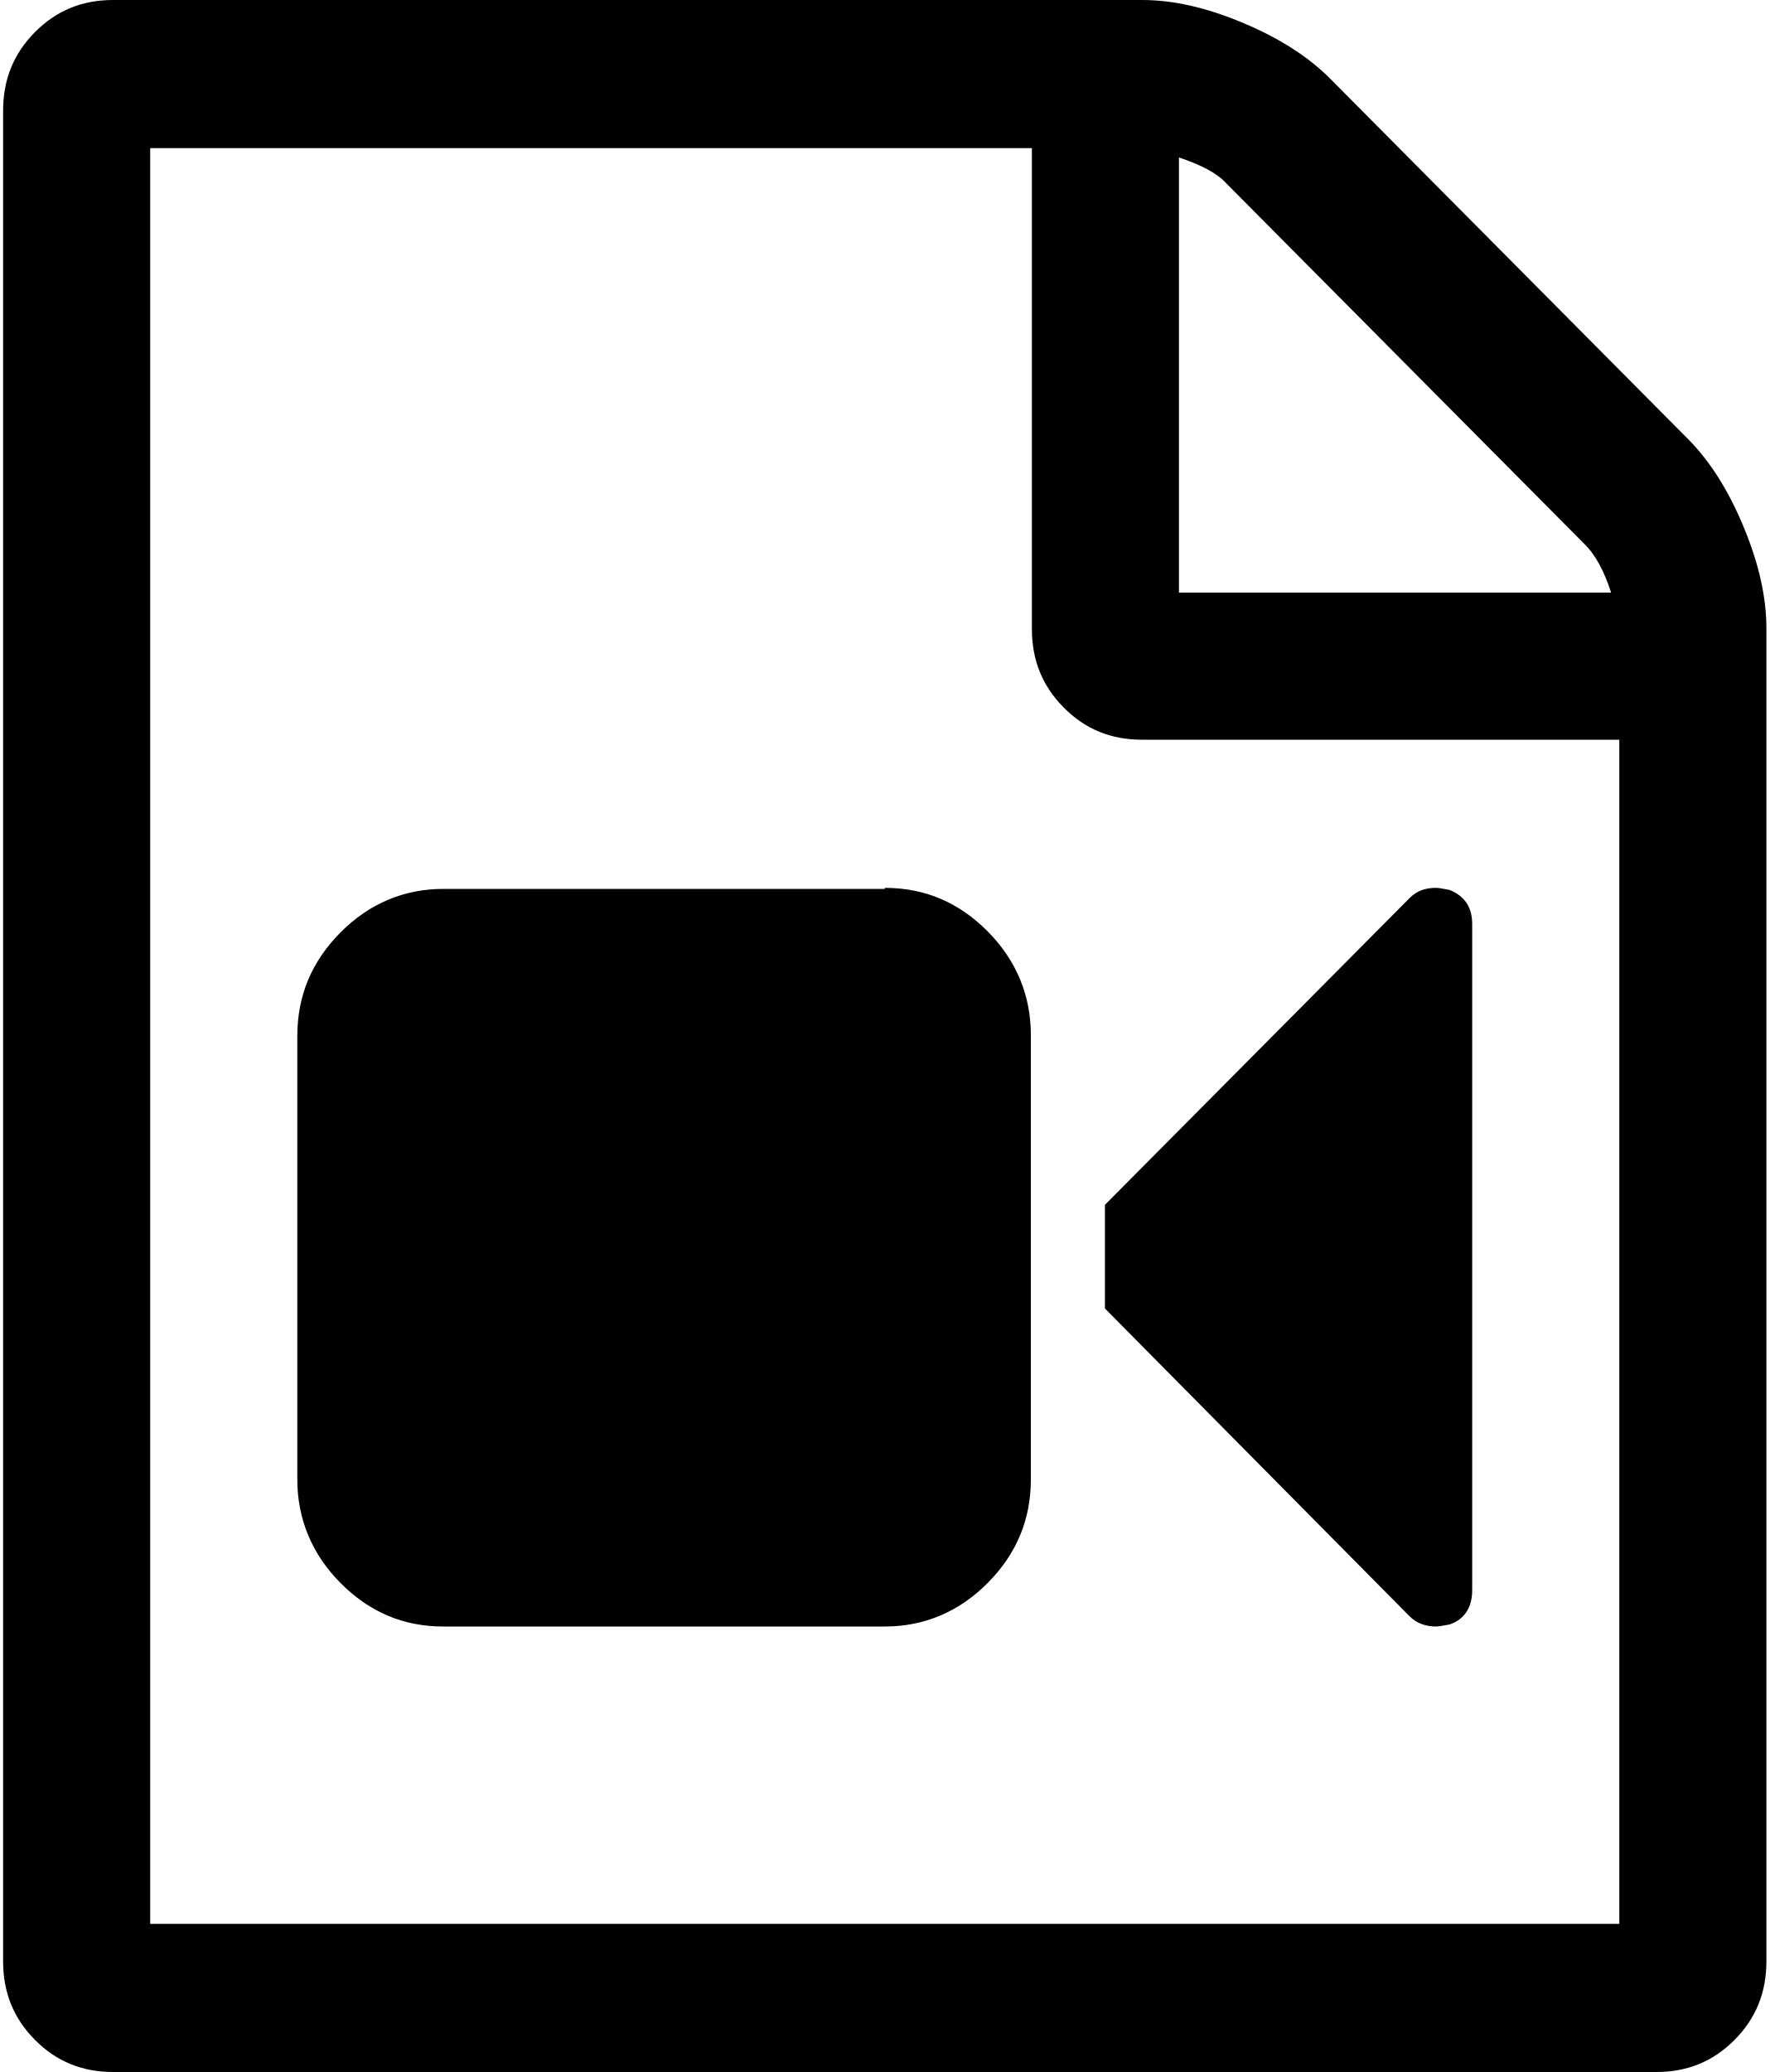
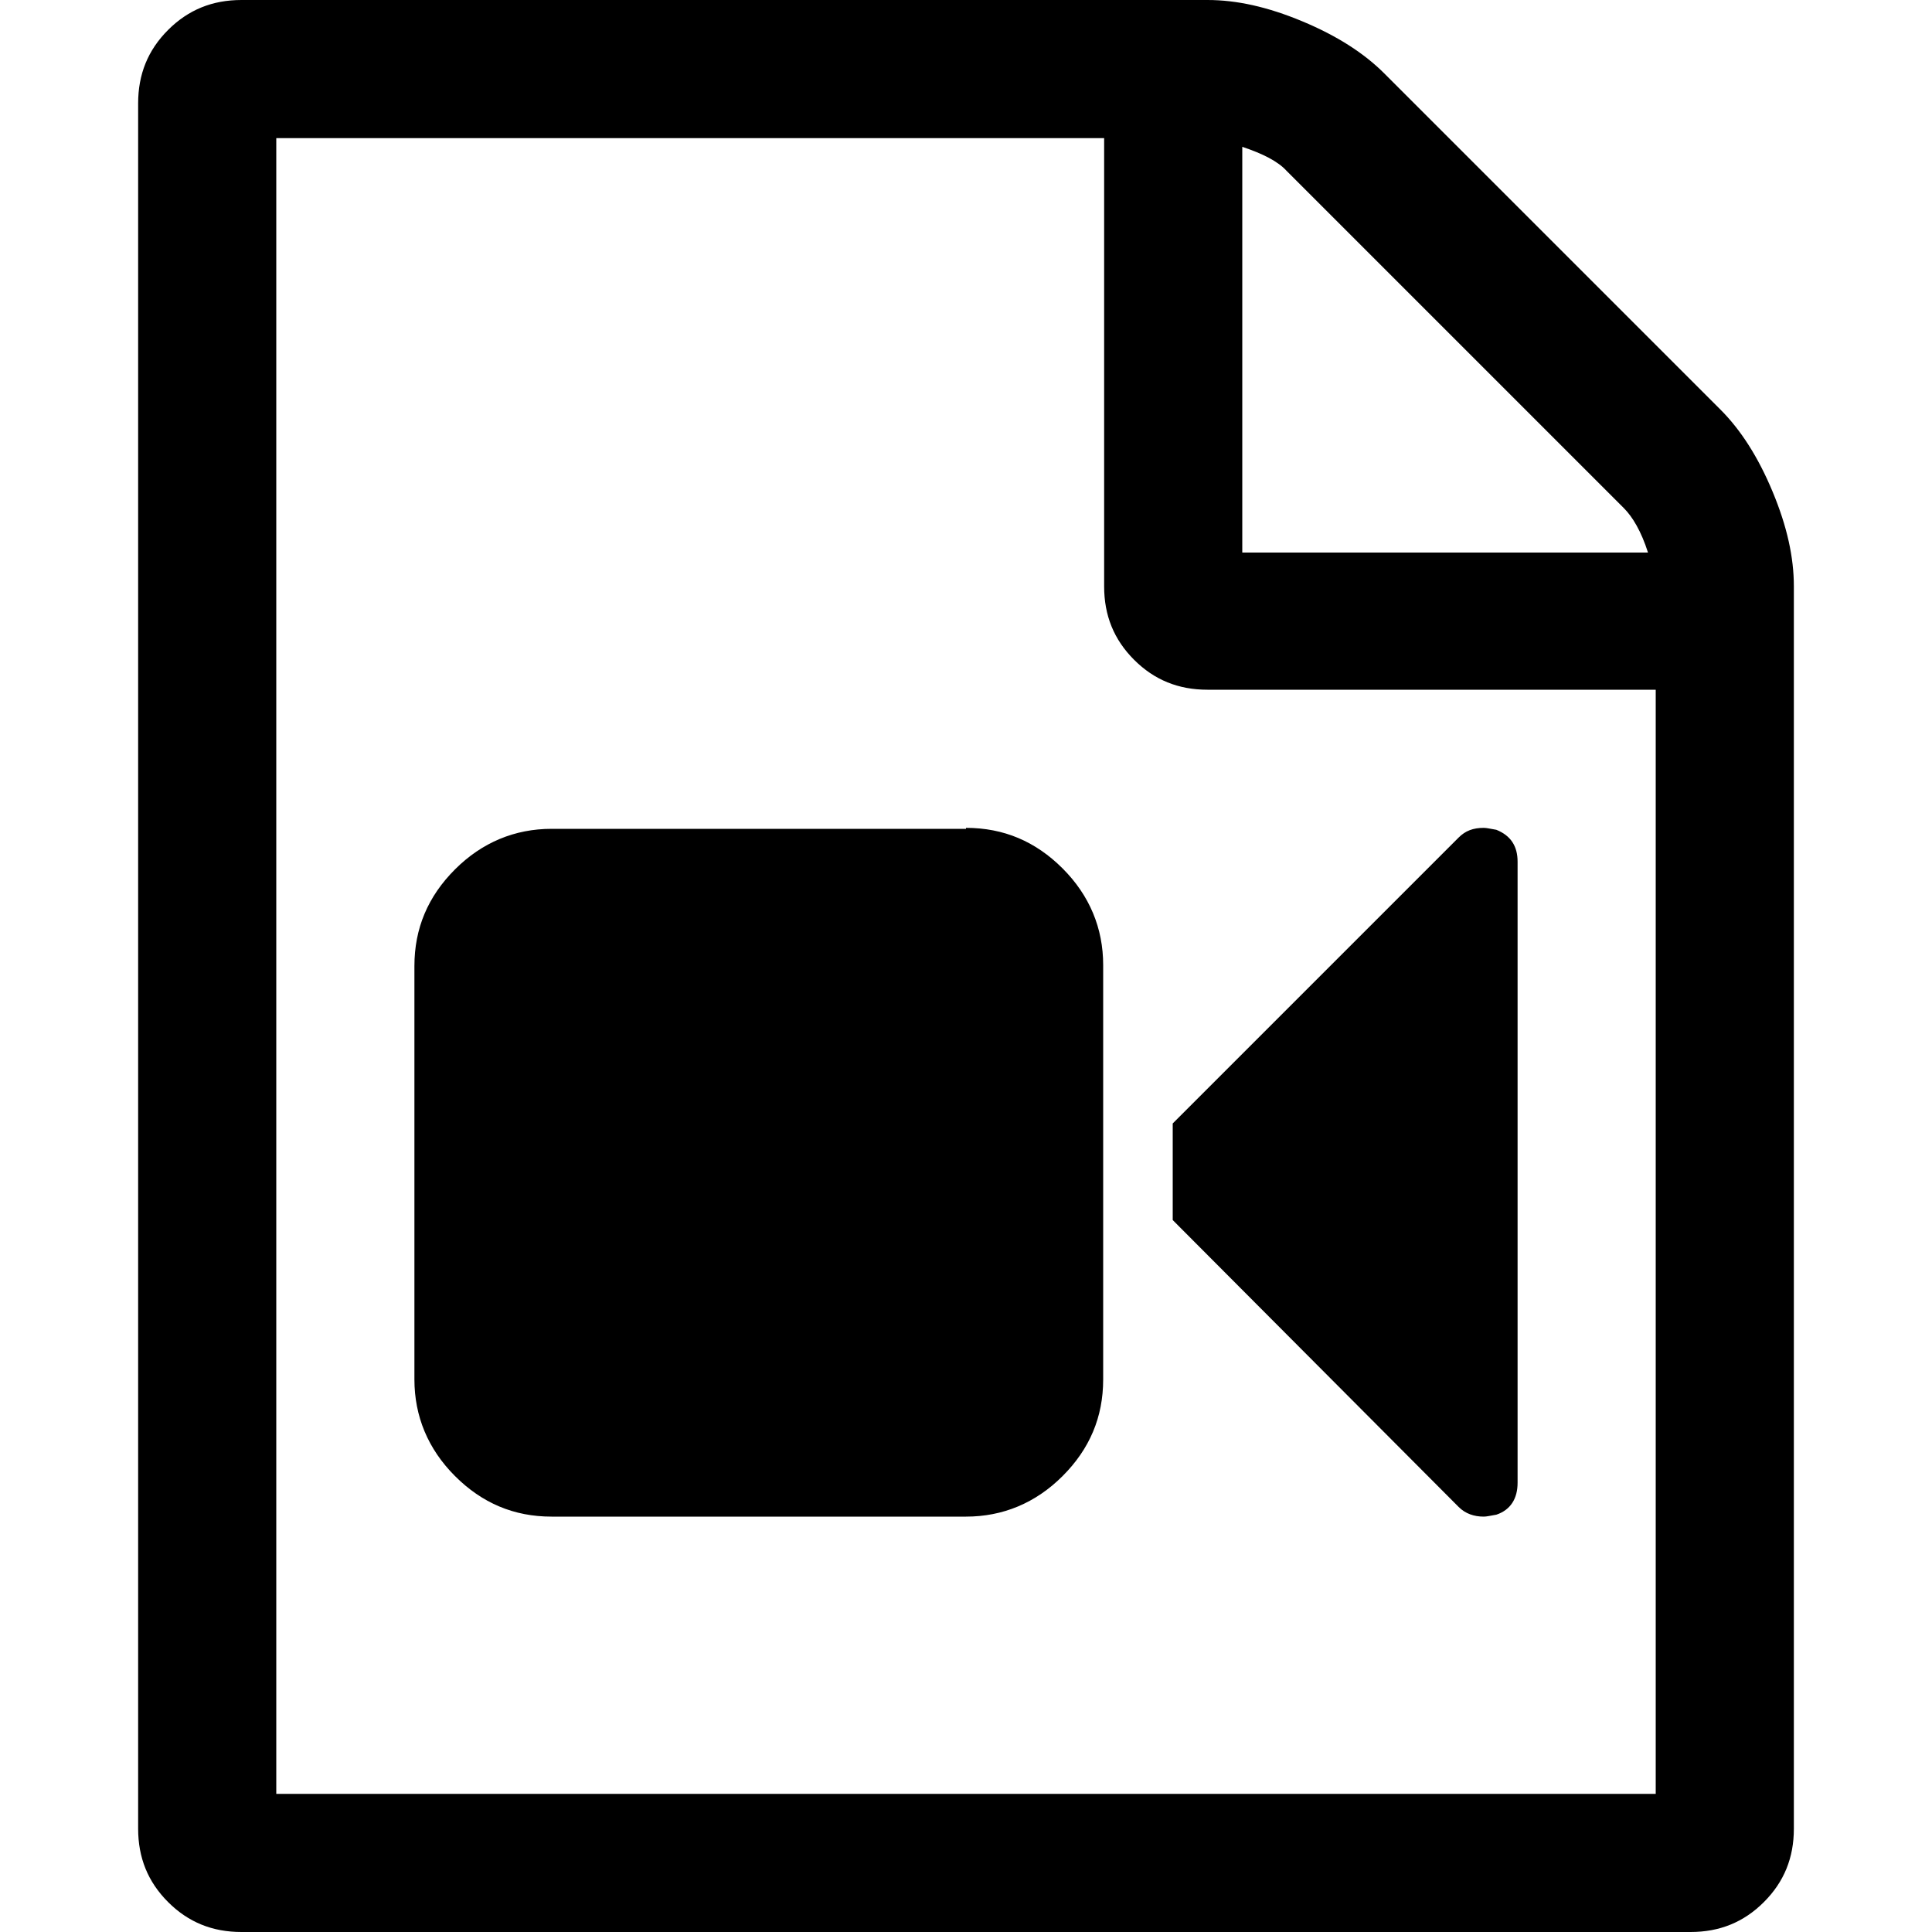
- <svg xmlns="http://www.w3.org/2000/svg" width="41px" height="48px" viewBox="0 0 41 48" version="1.1">
-   <defs />
-   <g id="Page-1" stroke="none" stroke-width="1" fill="none" fill-rule="evenodd">
-     <g id="file-video-o" fill="#000000" fill-rule="nonzero">
-       <path d="M39.117,10.176 C39.617,10.68 40.047,11.352 40.404,12.216 C40.762,13.08 40.928,13.848 40.928,14.568 L40.928,45.432 C40.928,46.152 40.69,46.752 40.19,47.256 C39.689,47.76 39.093,48 38.378,48 L2.622,48 C1.907,48 1.311,47.76 0.81,47.256 C0.31,46.752 0.072,46.152 0.072,45.432 L0.072,2.568 C0.072,1.848 0.31,1.248 0.81,0.744 C1.311,0.24 1.907,0 2.622,0 L26.459,0 C27.174,0 27.937,0.168 28.795,0.528 C29.653,0.888 30.321,1.32 30.822,1.824 L39.117,10.176 Z M27.317,3.648 L27.317,13.728 L37.329,13.728 C37.162,13.2 36.948,12.84 36.733,12.624 L28.414,4.248 C28.199,4.008 27.818,3.816 27.317,3.648 Z M37.52,44.568 L37.52,17.136 L26.459,17.136 C25.744,17.136 25.148,16.896 24.648,16.392 C24.147,15.888 23.909,15.288 23.909,14.568 L23.909,3.432 L3.48,3.432 L3.48,44.568 L37.52,44.568 Z M20.5,20.568 C21.43,20.568 22.216,20.904 22.884,21.576 C23.551,22.248 23.885,23.064 23.885,23.976 L23.885,34.272 C23.885,35.208 23.551,36 22.884,36.672 C22.216,37.344 21.406,37.68 20.5,37.68 L10.274,37.68 C9.344,37.68 8.558,37.344 7.89,36.672 C7.223,36 6.889,35.184 6.889,34.272 L6.889,24 C6.889,23.064 7.223,22.272 7.89,21.6 C8.558,20.928 9.368,20.592 10.274,20.592 L20.5,20.592 L20.5,20.568 Z M33.587,20.616 C33.944,20.76 34.111,21.024 34.111,21.408 L34.111,36.84 C34.111,37.224 33.944,37.512 33.587,37.632 C33.444,37.656 33.348,37.68 33.277,37.68 C33.038,37.68 32.824,37.608 32.657,37.44 L25.601,30.312 L25.601,27.912 L32.657,20.808 C32.824,20.64 33.015,20.568 33.277,20.568 C33.348,20.568 33.444,20.592 33.587,20.616 Z" id="Shape" />
-     </g>
-   </g>
+ <svg xmlns="http://www.w3.org/2000/svg" version="1.1" id="Layer_1" x="0px" y="0px" viewBox="0 0 200 200" enable-background="new 0 0 200 200" xml:space="preserve">
+   <path d="M178.1,42.4c2.1,2.1,3.9,4.9,5.4,8.5c1.5,3.6,2.2,6.8,2.2,9.8v128.6c0,3-1,5.5-3.1,7.6S178,200,175,200H25  c-3,0-5.5-1-7.6-3.1s-3.1-4.6-3.1-7.6V10.7c0-3,1-5.5,3.1-7.6S22,0,25,0h100c3,0,6.2,0.7,9.8,2.2s6.4,3.3,8.5,5.4L178.1,42.4z   M128.6,15.2v42h42c-0.7-2.2-1.6-3.7-2.5-4.6l-34.9-34.9C132.3,16.7,130.7,15.9,128.6,15.2z M171.4,185.7V71.4H125  c-3,0-5.5-1-7.6-3.1s-3.1-4.6-3.1-7.6V14.3H28.6v171.4H171.4z M100,85.7c3.9,0,7.2,1.4,10,4.2c2.8,2.8,4.2,6.2,4.2,10v42.9  c0,3.9-1.4,7.2-4.2,10c-2.8,2.8-6.2,4.2-10,4.2H57.1c-3.9,0-7.2-1.4-10-4.2c-2.8-2.8-4.2-6.2-4.2-10V100c0-3.9,1.4-7.2,4.2-10  c2.8-2.8,6.2-4.2,10-4.2H100z M154.9,85.9c1.5,0.6,2.2,1.7,2.2,3.3v64.3c0,1.6-0.7,2.8-2.2,3.3c-0.6,0.1-1,0.2-1.3,0.2  c-1,0-1.9-0.3-2.6-1l-29.6-29.7v-10L151,86.7c0.7-0.7,1.5-1,2.6-1C153.9,85.7,154.3,85.8,154.9,85.9z" />
</svg>
